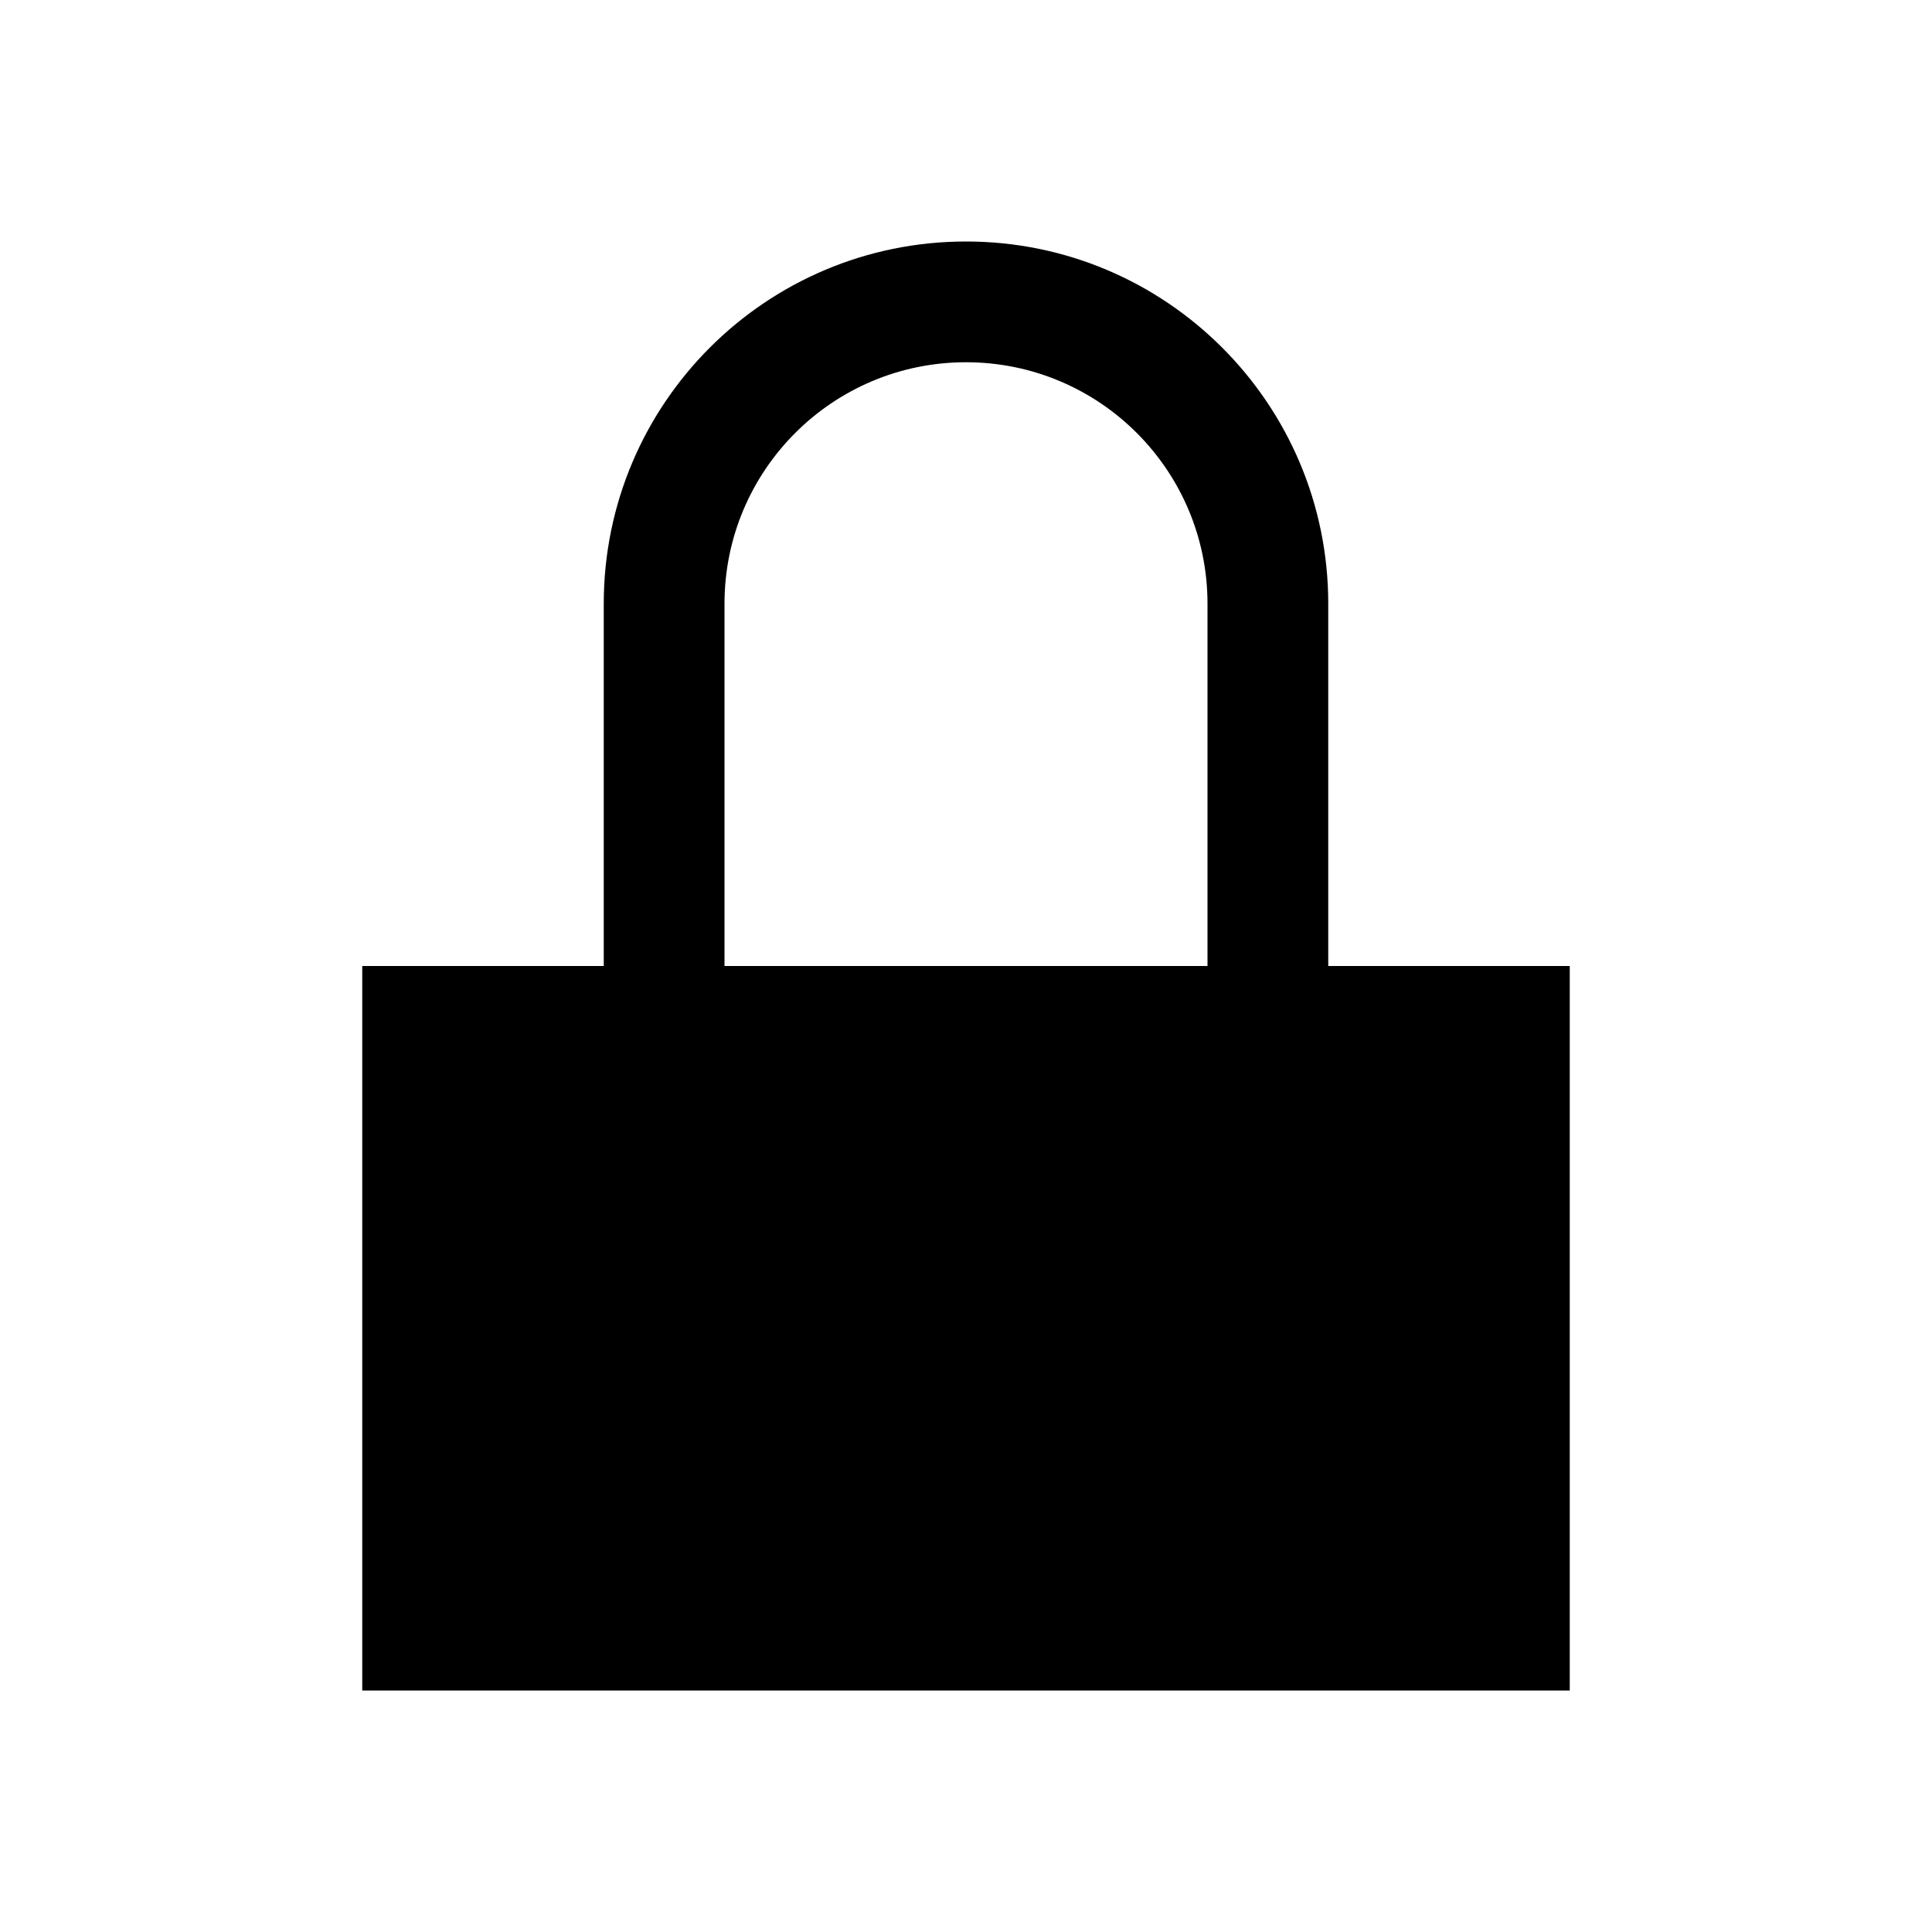
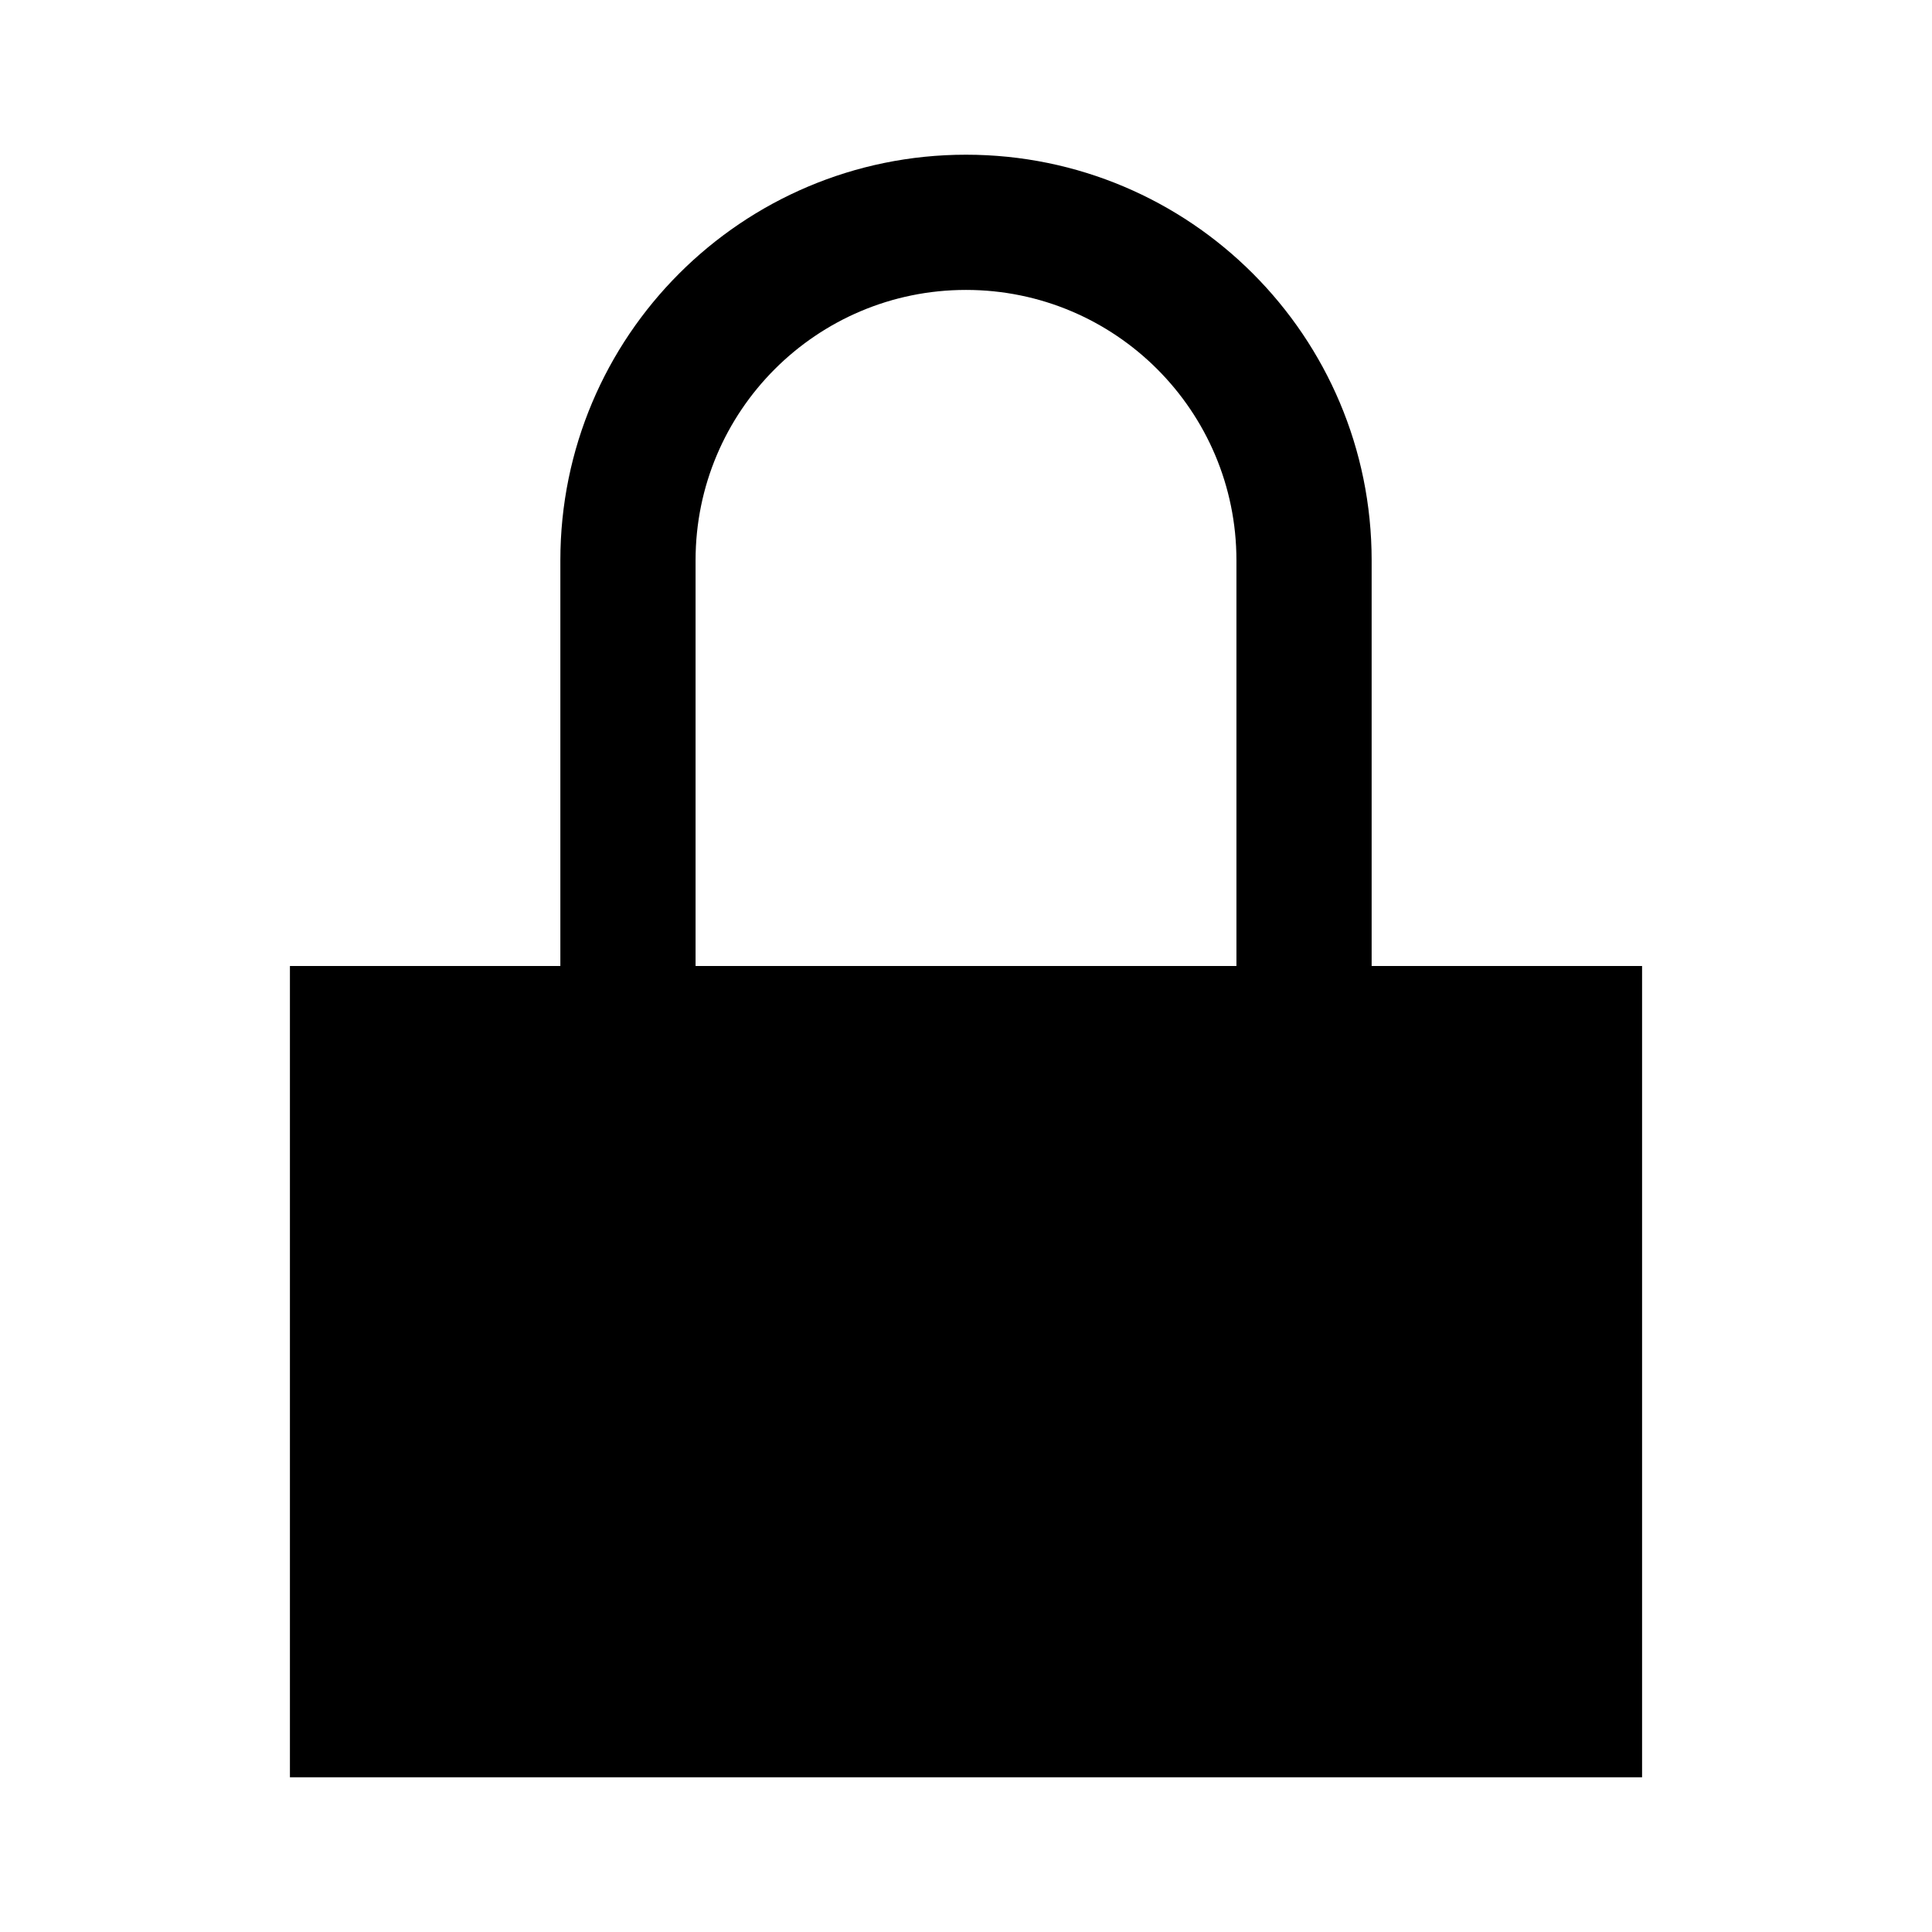
- <svg xmlns="http://www.w3.org/2000/svg" viewBox="0 0 16 16">
-   <defs id="defs3051" color="#787878" fill="#000000" style="">
-     <style type="text/css" id="current-color-scheme">
+ <svg xmlns="http://www.w3.org/2000/svg" height="512" width="512" id="svg6" version="1.1" viewBox="0 0 512 512">
+   <defs fill="#000000" color="#787878" id="defs3051">
+     <style id="current-color-scheme" type="text/css">
+ 
      .ColorScheme-Text {
+ 
        color:#232629;
+ 
      }
+ 
      </style>
  </defs>
-   <path style="" d="M 8,2 C 6.343,2 5,3.343 5,5 l 0,3 -2,0 0,6 10,0 0,-6 -2,0 0,-3 C 11,3.343 9.657,2 8,2 Z m 0,1 c 1.105,0 2,0.895 2,2 L 10,8 6,8 6,5 C 6,3.895 6.895,3 8,3 Z" class="ColorScheme-Text" color="#787878" fill="#000000" />
+   <path style="stroke-width:35.833" id="path4" fill="#000000" color="#787878" class="ColorScheme-Text" d="M 256,41 C 196.629,41 148.5,89.129 148.5,148.5 V 256 H 76.833 V 471 H 435.167 V 256 H 363.5 V 148.5 C 363.5,89.129 315.371,41 256,41 Z m 0,35.833 c 39.58,0 71.667,32.086 71.667,71.667 V 256 H 184.333 V 148.5 c 0,-39.58 32.086,-71.667 71.667,-71.667 z" />
</svg>
